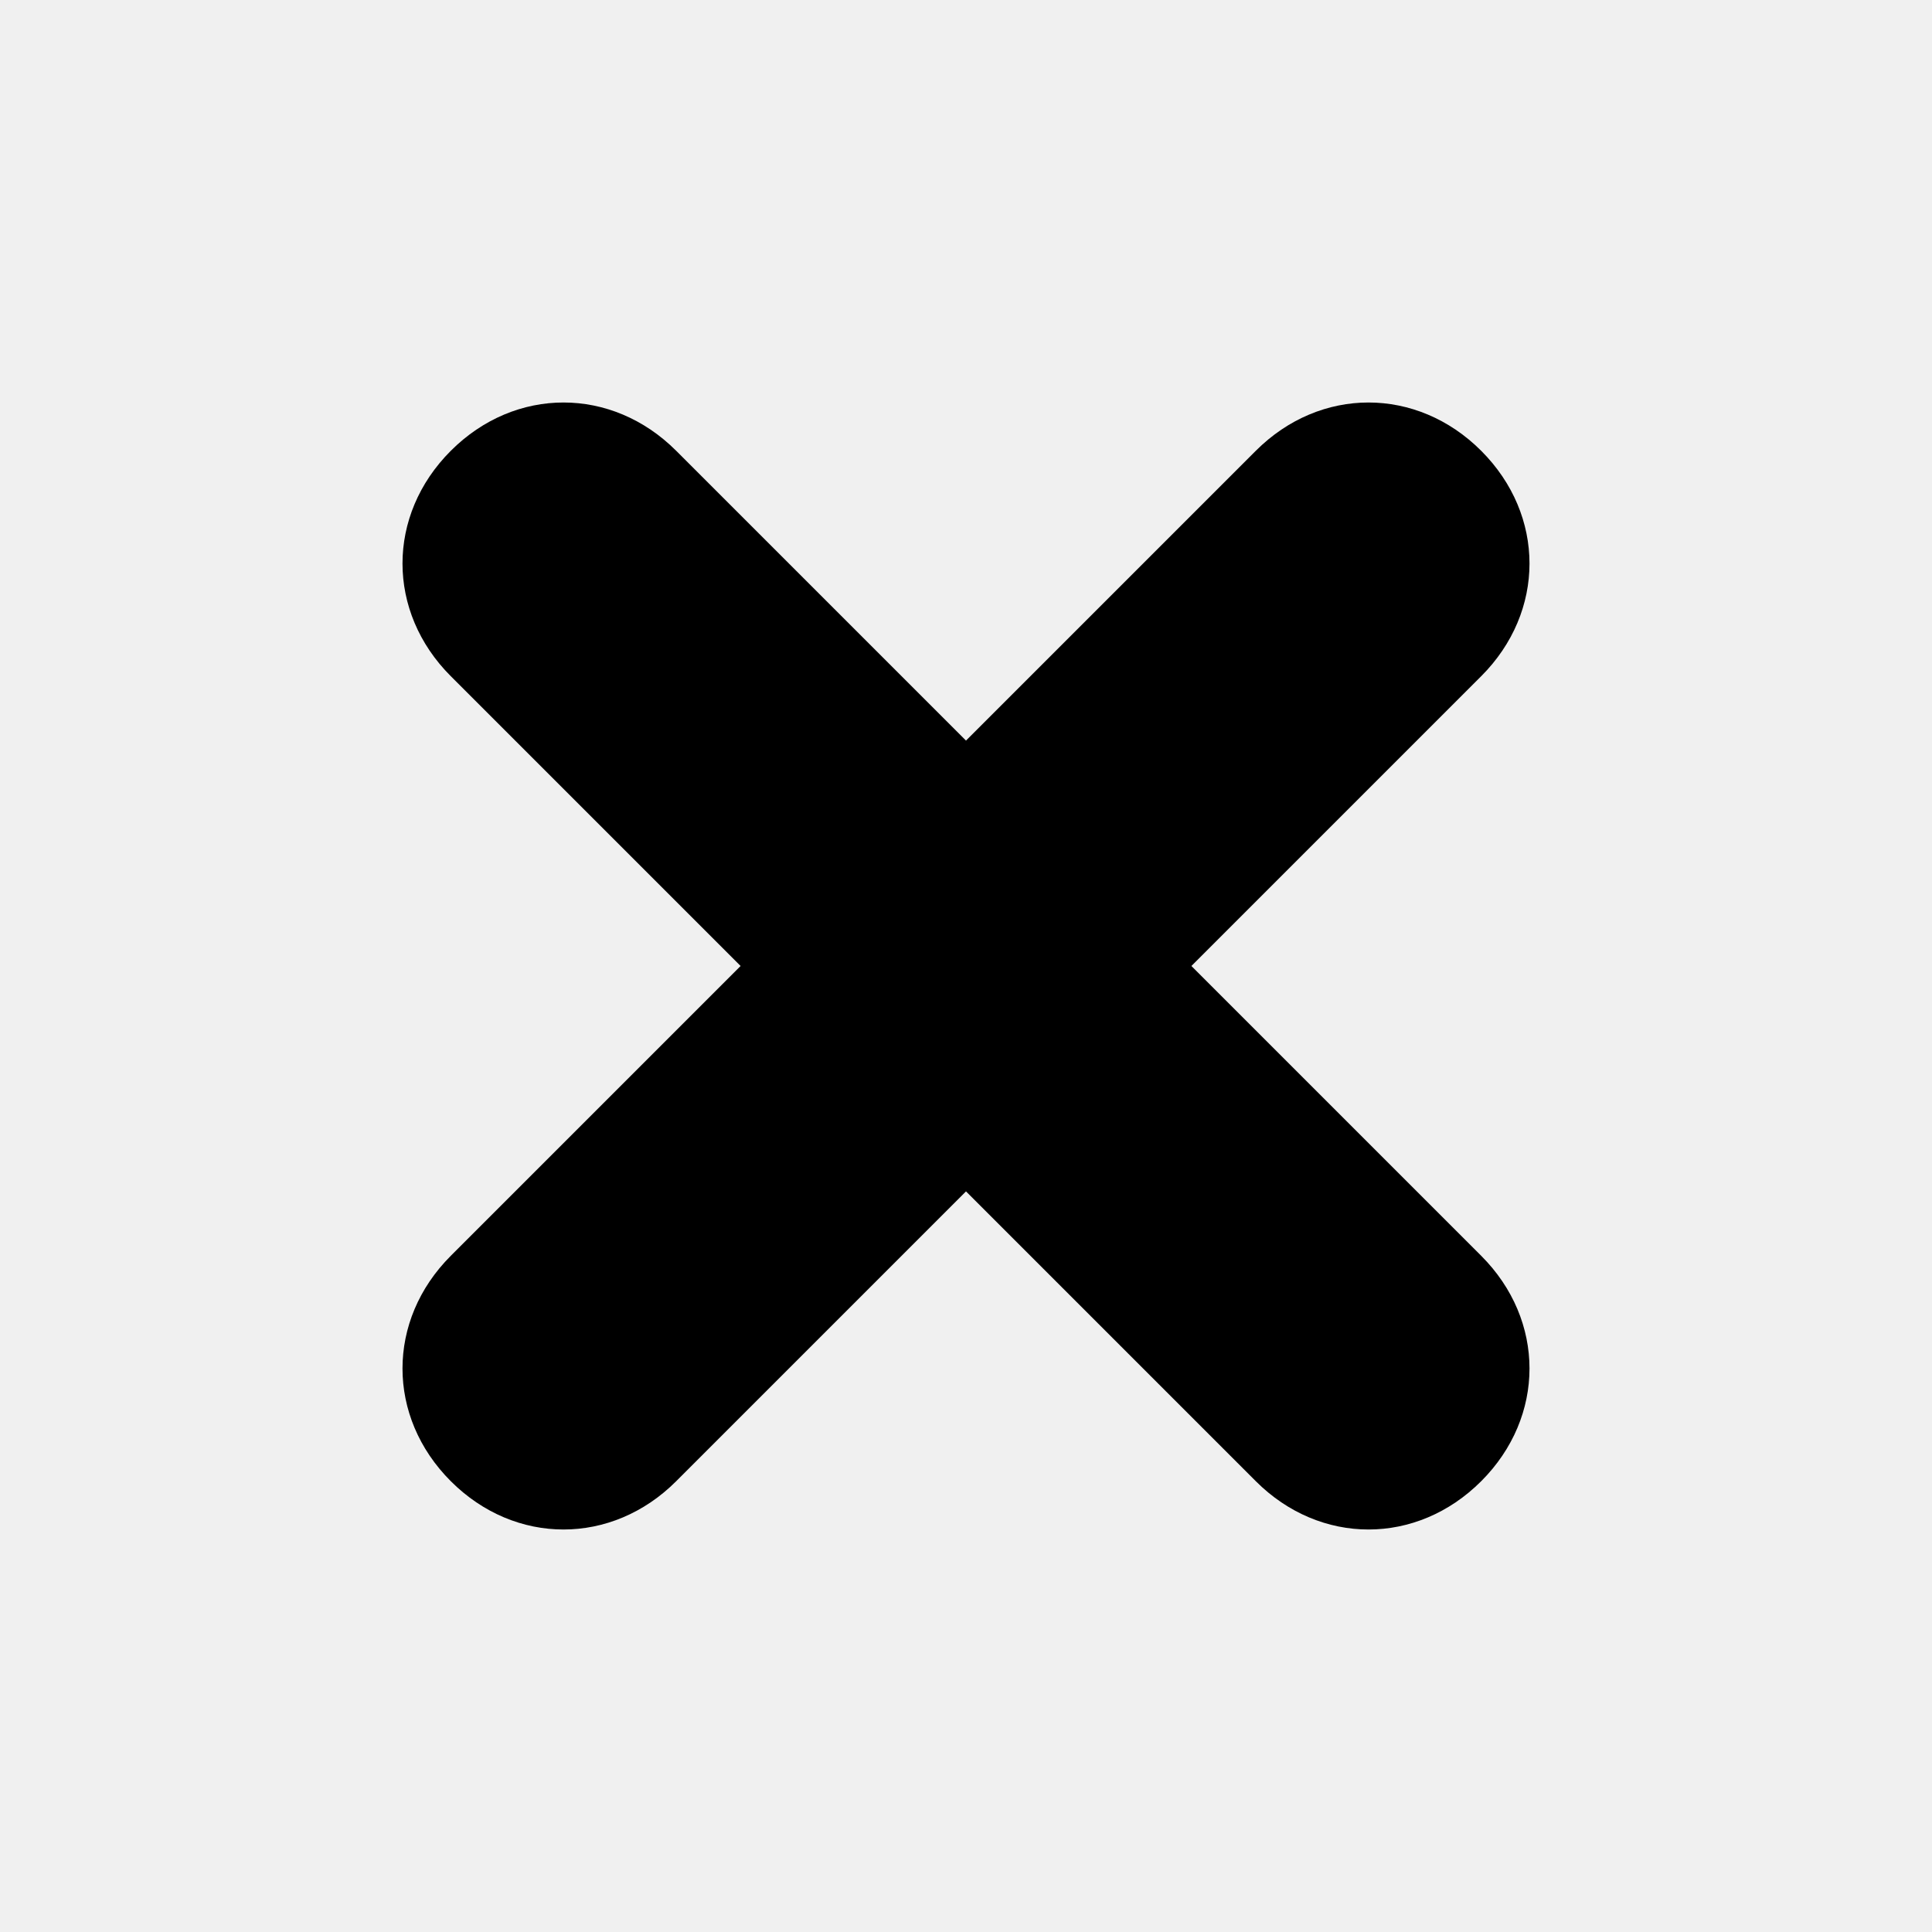
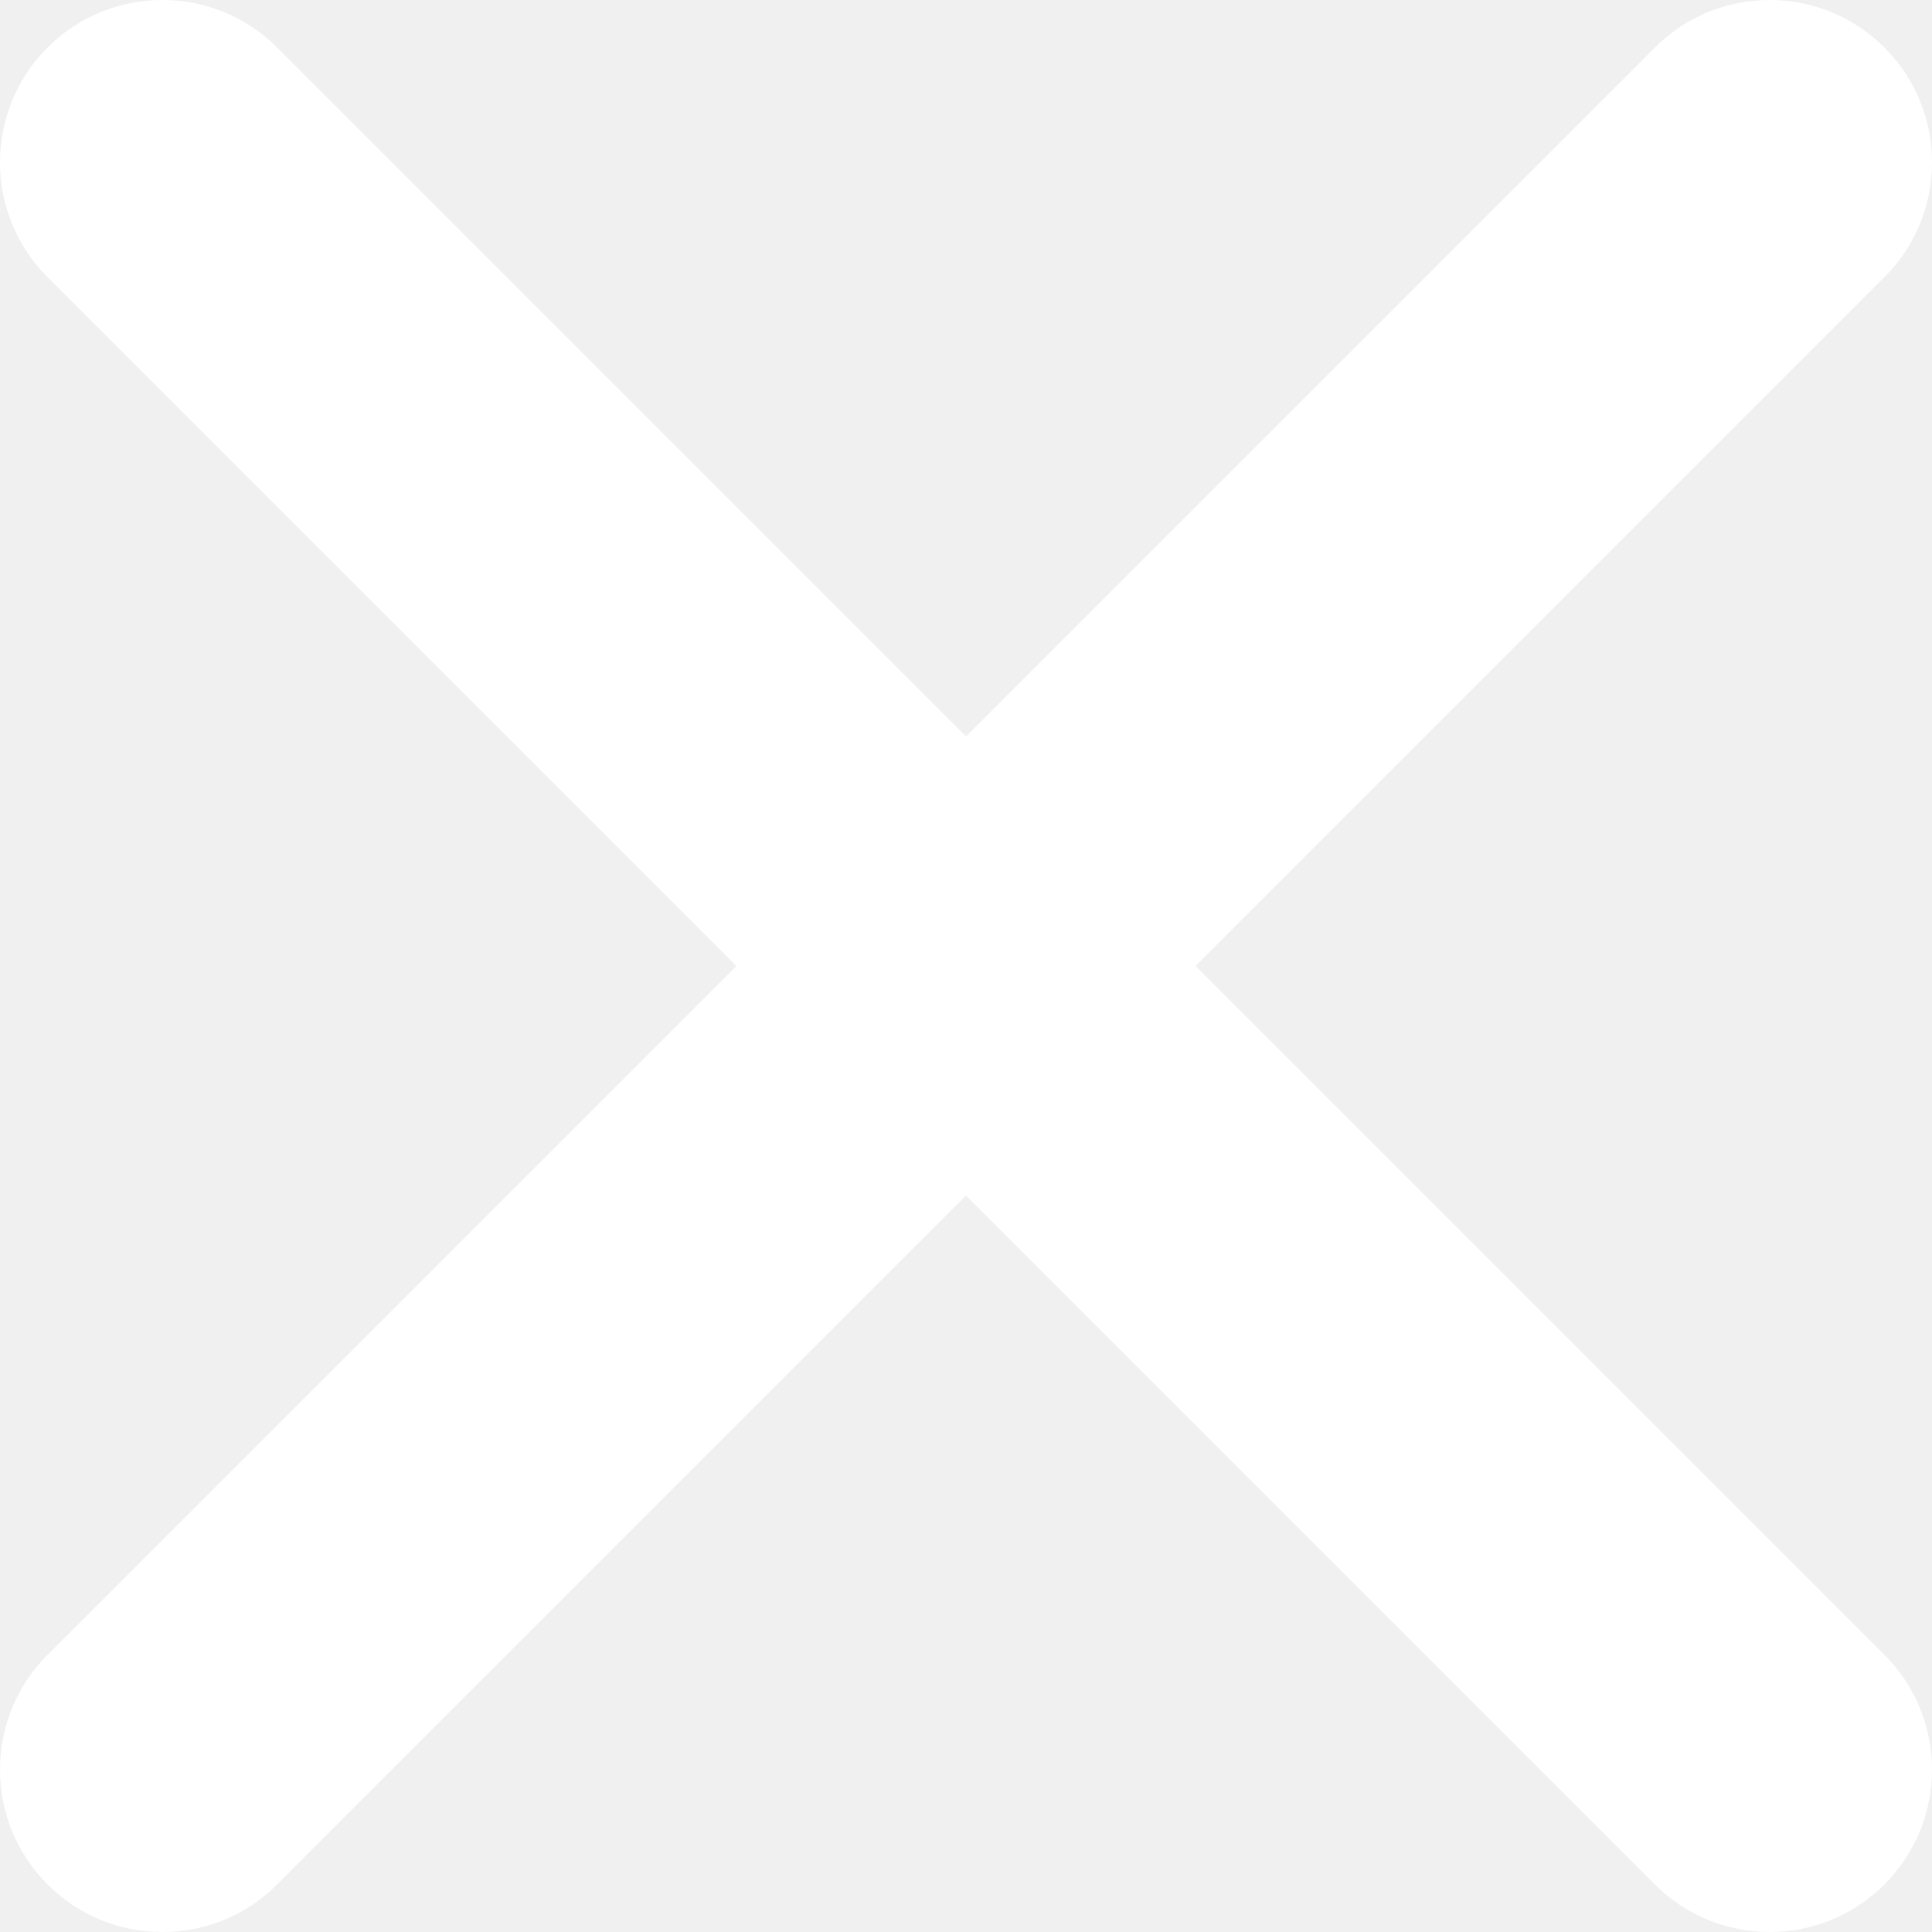
- <svg xmlns="http://www.w3.org/2000/svg" style="enable-background:new 0 0 24 24;" version="1.1" viewBox="0 0 24 24" xml:space="preserve">
-   <g id="info" />
-   <g id="icons">
-     <path d="M14.8,12l3.6-3.6c0.8-0.8,0.8-2,0-2.8c-0.8-0.8-2-0.8-2.8,0L12,9.2L8.4,5.6c-0.8-0.8-2-0.8-2.8,0   c-0.8,0.8-0.8,2,0,2.8L9.2,12l-3.6,3.6c-0.8,0.8-0.8,2,0,2.8C6,18.8,6.5,19,7,19s1-0.2,1.4-0.6l3.6-3.6l3.6,3.6   C16,18.8,16.5,19,17,19s1-0.2,1.4-0.6c0.8-0.8,0.8-2,0-2.8L14.8,12z" id="exit" />
+ <svg xmlns="http://www.w3.org/2000/svg" version="1.1" id="Capa_1" x="0px" y="0px" viewBox="0 0 212.982 212.982" style="enable-background:new 0 0 212.982 212.982;" xml:space="preserve" width="512px" height="512px">
+   <g id="Close">
+     <path style="fill-rule:evenodd;clip-rule:evenodd;" d="M131.804,106.491l75.936-75.936c6.99-6.99,6.99-18.323,0-25.312   c-6.99-6.99-18.322-6.99-25.312,0l-75.937,75.937L30.554,5.242c-6.99-6.99-18.322-6.99-25.312,0c-6.989,6.99-6.989,18.323,0,25.312   l75.937,75.936L5.242,182.427c-6.989,6.99-6.989,18.323,0,25.312c6.99,6.99,18.322,6.99,25.312,0l75.937-75.937l75.937,75.937   c6.989,6.99,18.322,6.99,25.312,0c6.99-6.99,6.99-18.322,0-25.312L131.804,106.491z" fill="#FFFFFF" />
  </g>
+   <g>
+ </g>
+   <g>
+ </g>
+   <g>
+ </g>
+   <g>
+ </g>
+   <g>
+ </g>
+   <g>
+ </g>
+   <g>
+ </g>
+   <g>
+ </g>
+   <g>
+ </g>
+   <g>
+ </g>
+   <g>
+ </g>
+   <g>
+ </g>
+   <g>
+ </g>
+   <g>
+ </g>
+   <g>
+ </g>
</svg>
